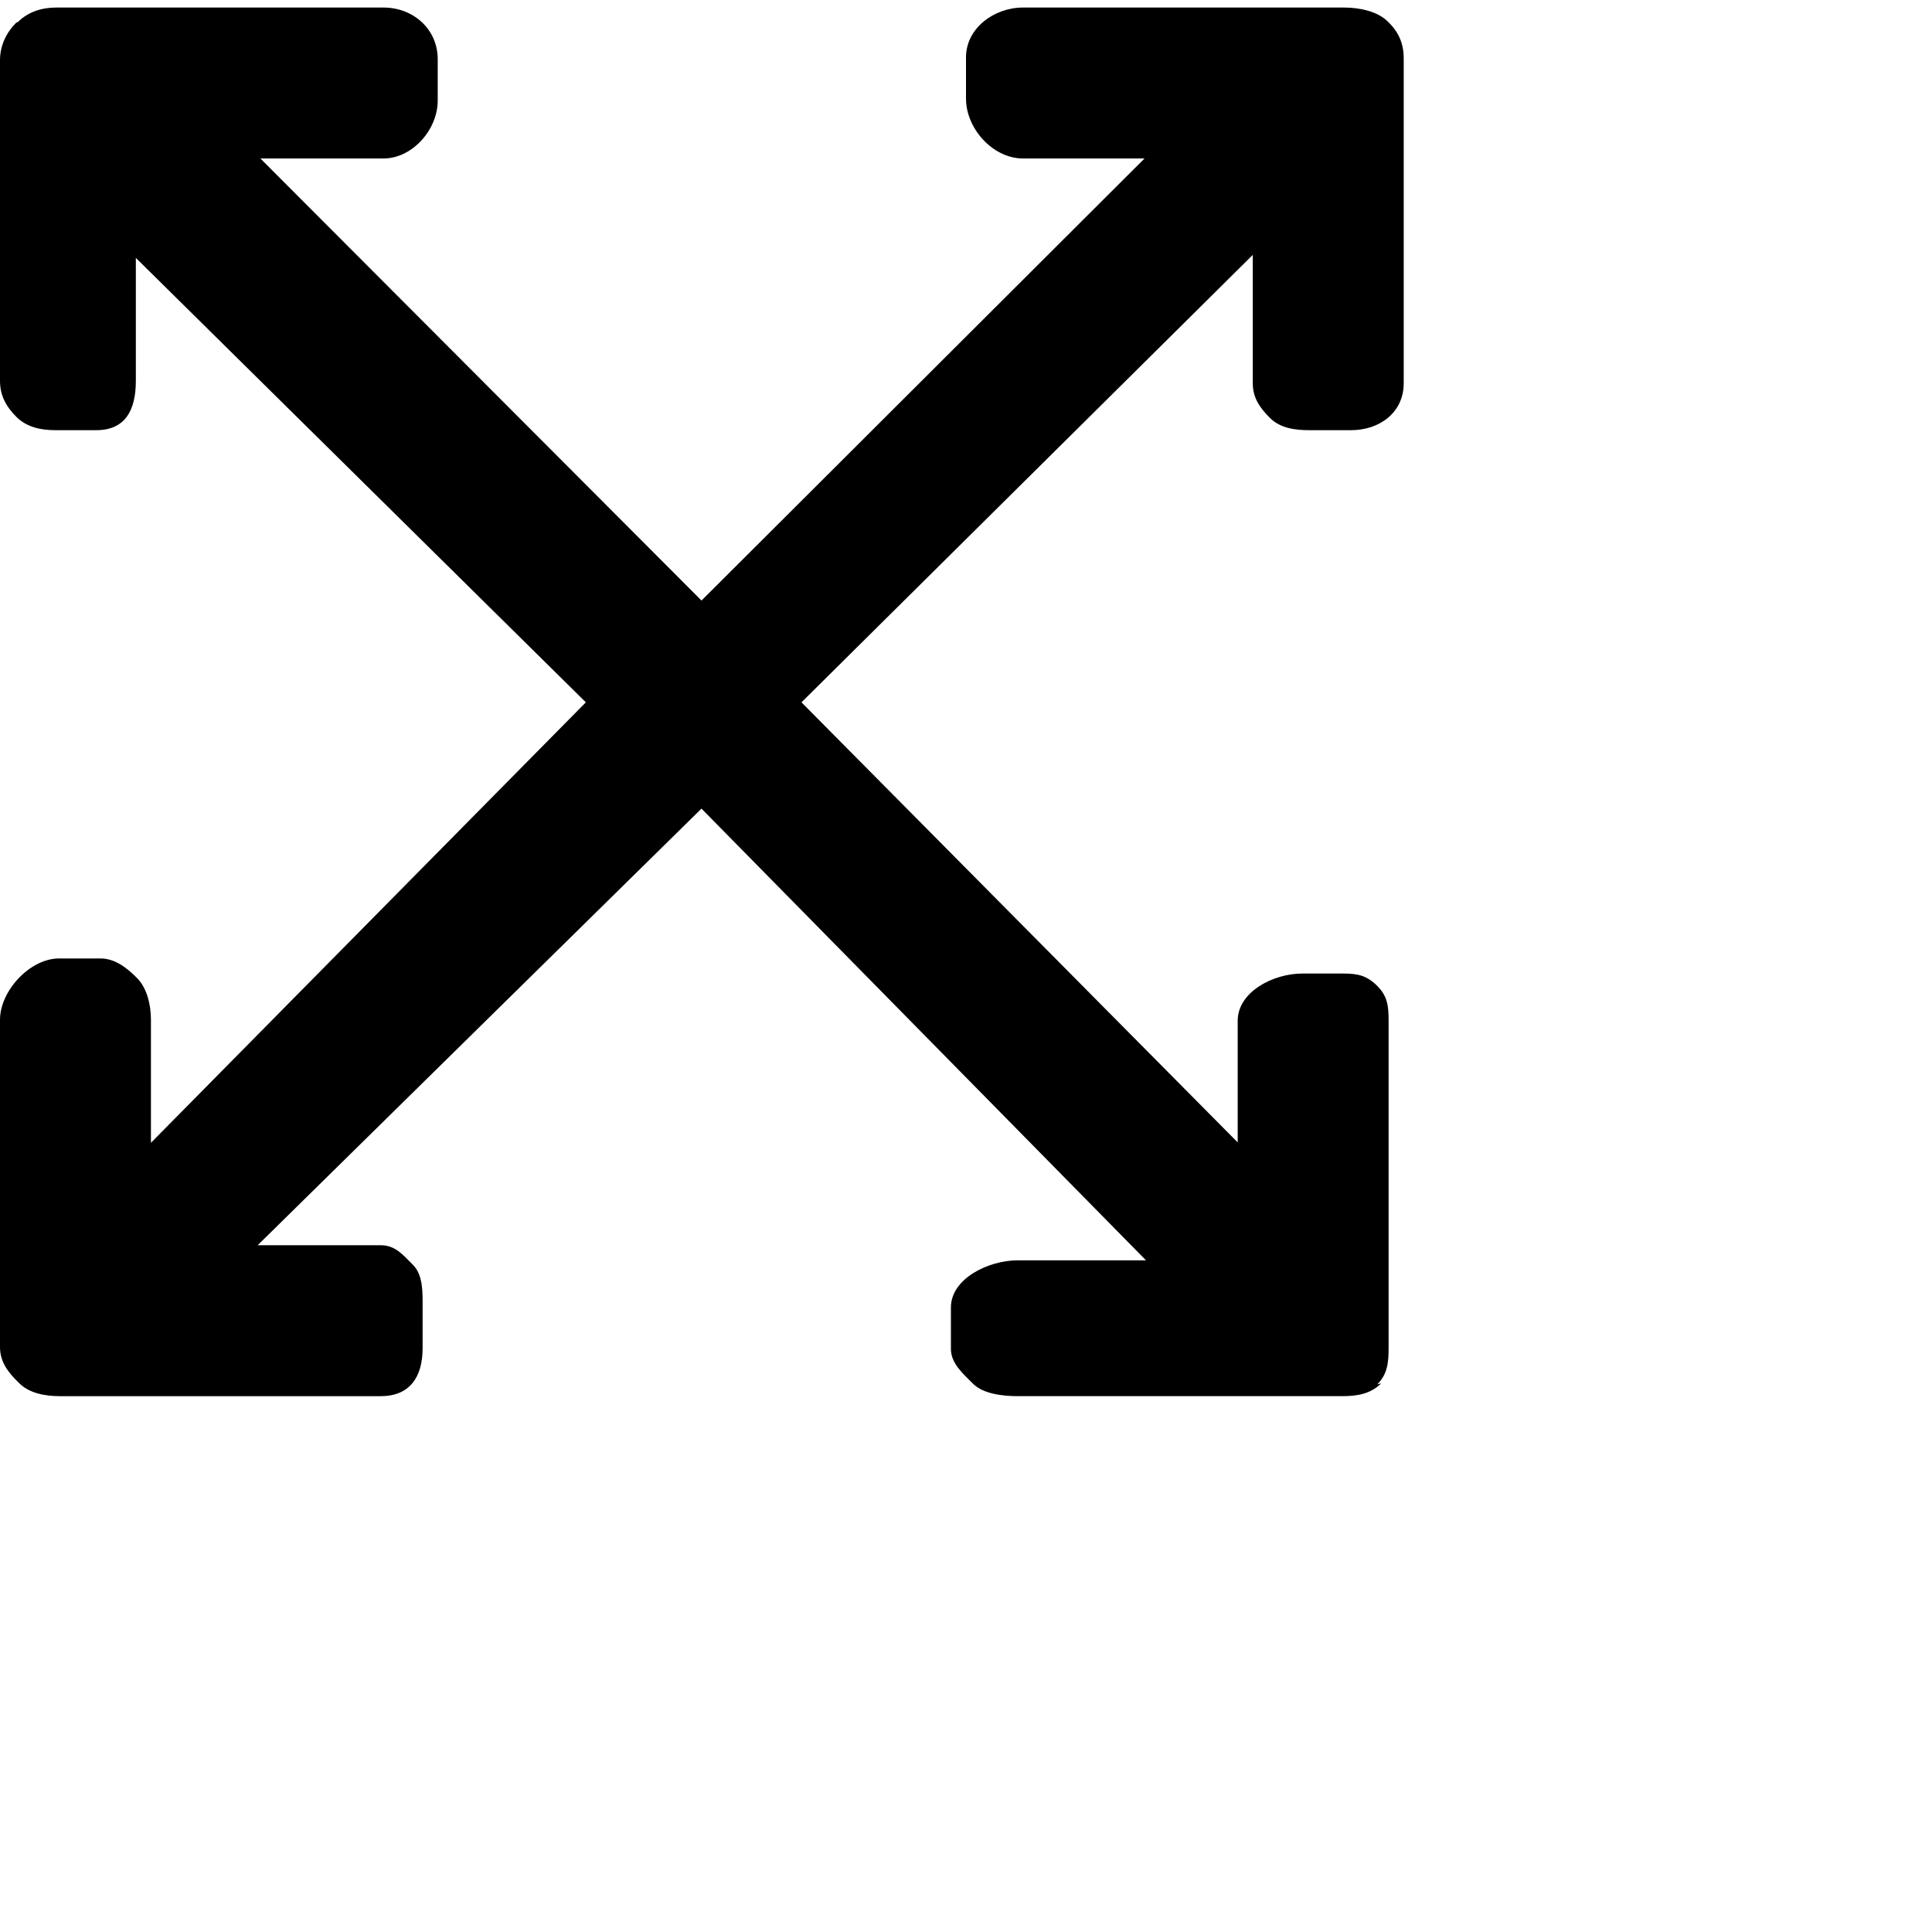
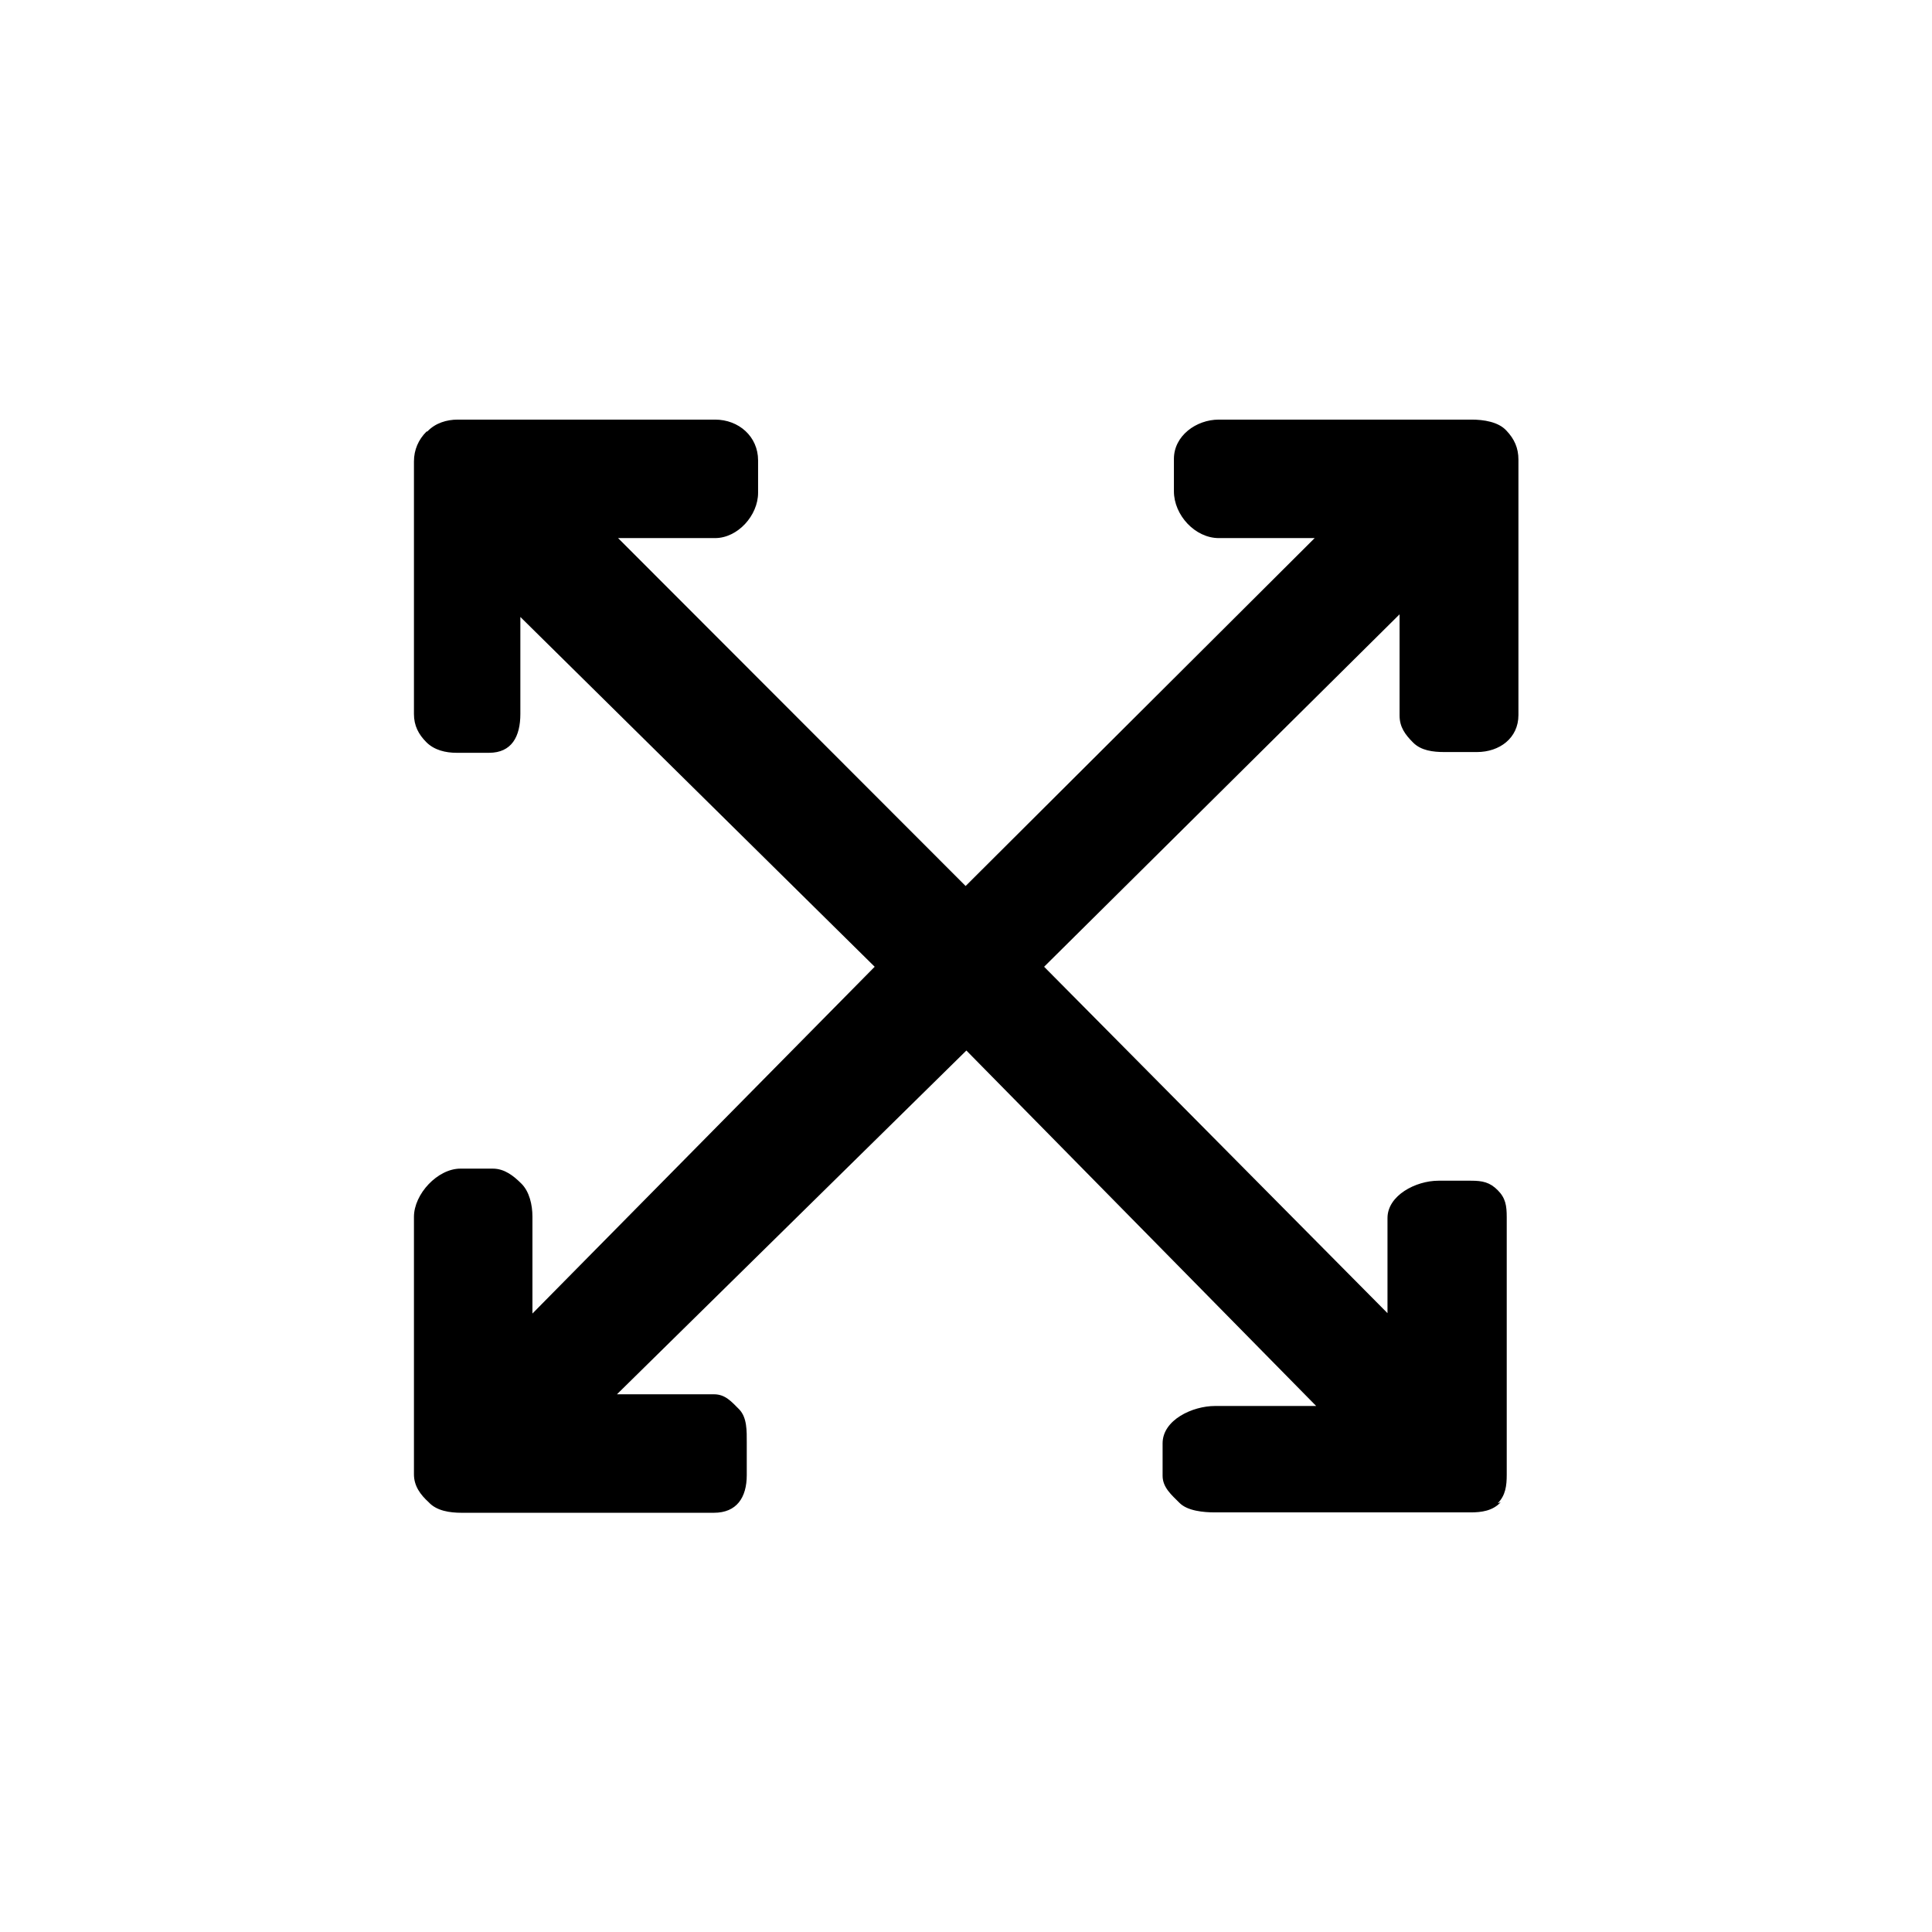
<svg xmlns="http://www.w3.org/2000/svg" width="512" height="512" viewBox="0 0 512 512">
-   <path d="M367.892 5.82C365.132 2.952 360.168 2 356.244 2h-85.14C263.416 2 256 7.5 256 15.188v10.956C256 34.092 263.148 42 271.104 42h32.208L185.908 159.148 69.012 42h32.6C109.3 42 116 34.344 116 26.652V15.704C116 7.744 109.564 2 101.612 2h-86.74C11.048 2 7.436 3.14 4.7 5.872l-.384.12C1.584 8.728 0 12.156 0 15.98v84.96c0 3.84 1.584 6.78 4.316 9.512C7.048 113.184 10.752 114 14.592 114H25.54c7.696 0 10.46-5.372 10.46-13.06V68.344l119.256 117.78L40 302.852v-32.6c0-3.844-.992-8.376-3.72-11.1-2.732-2.736-5.836-5.152-9.68-5.152H15.648C7.96 254 0 262.572 0 270.248v86.744c0 3.928 2.188 6.76 4.944 9.416C7.708 369.272 12 370 15.928 370h84.956c7.692 0 11.112-5.044 11.112-12.732v-10.952c0-3.84.156-8.412-2.572-11.136-2.736-2.736-4.704-5.18-8.544-5.18H68.284L185.9 214.292 303.7 334h-34.016c-7.688 0-17.684 4.812-17.684 12.5v10.952c0 3.84 3.132 6.52 5.864 9.252 2.728 2.728 7.98 3.292 11.82 3.292h86.088c3.824 0 7.432-.568 10.256-3.388.008-.024-1.064.292-1.04.268 2.744-2.744 3.008-5.884 3.008-9.708V270.54c0-3.844-.264-6.516-2.992-9.244-2.732-2.744-5.116-3.296-8.956-3.296h-10.952c-7.684 0-17.096 4.852-17.096 12.54v32.204l-115.6-116.62L332 67.548v34.016c0 3.836 1.824 6.468 4.552 9.196 2.736 2.732 6.672 3.244 10.512 3.244h10.956c7.688 0 13.98-4.756 13.98-12.436v-86.1c0-3.928-1.356-6.992-4.108-9.648z" />
+   <path d="M399.2 114.1c-2.1-2.3-6-2.9-9.2-2.9h-67c-6 0-11.9 4.3-11.9 10.4v8.6c0 6.3 5.6 12.4 11.9 12.4h25.4l-92.5 92.2-92.1-92.2h25.7c6 0 11.4-6 11.4-12V122c0-6.3-5.1-10.8-11.4-10.8h-68.2c-2.9 0-5.9.9-8 3.1l-.3.1c-2.1 2.1-3.3 4.8-3.3 7.9v66.9c0 3.1 1.2 5.4 3.3 7.5 2.1 2.1 5.1 2.8 8 2.8h8.6c6 0 8.3-4.3 8.3-10.3v-25.7l93.9 92.7-90.7 91.9v-25.7c0-3.1-.8-6.6-2.9-8.7-2.1-2.1-4.5-4-7.6-4H122c-6 0-12.3 6.7-12.3 12.8v68.2c0 3.1 1.7 5.4 3.9 7.4 2.1 2.3 5.6 2.8 8.7 2.8h66.9c6 0 8.7-4 8.7-10v-8.6c0-3.1.1-6.6-2-8.8-2.1-2.1-3.7-4-6.7-4h-25.7l92.6-91.1 92.7 94.2H322c-6 0-13.9 3.7-13.9 9.9v8.6c0 3.1 2.4 5.1 4.5 7.2 2.1 2.1 6.3 2.5 9.4 2.5h67.7c2.9 0 5.9-.4 8-2.7l-.8.3c2.1-2.1 2.4-4.7 2.4-7.6v-68.2c0-3.1-.3-5.1-2.4-7.2-2.1-2.1-4-2.5-7.1-2.5h-8.6c-6 0-13.5 3.9-13.5 9.9V348l-91-91.8 94.2-93.4v26.8c0 3.1 1.5 5.1 3.6 7.2 2.1 2.1 5.2 2.5 8.3 2.5h8.6c6 0 11-3.7 11-9.8v-67.7c0-3.1-1.1-5.5-3.2-7.7z" />
</svg>
